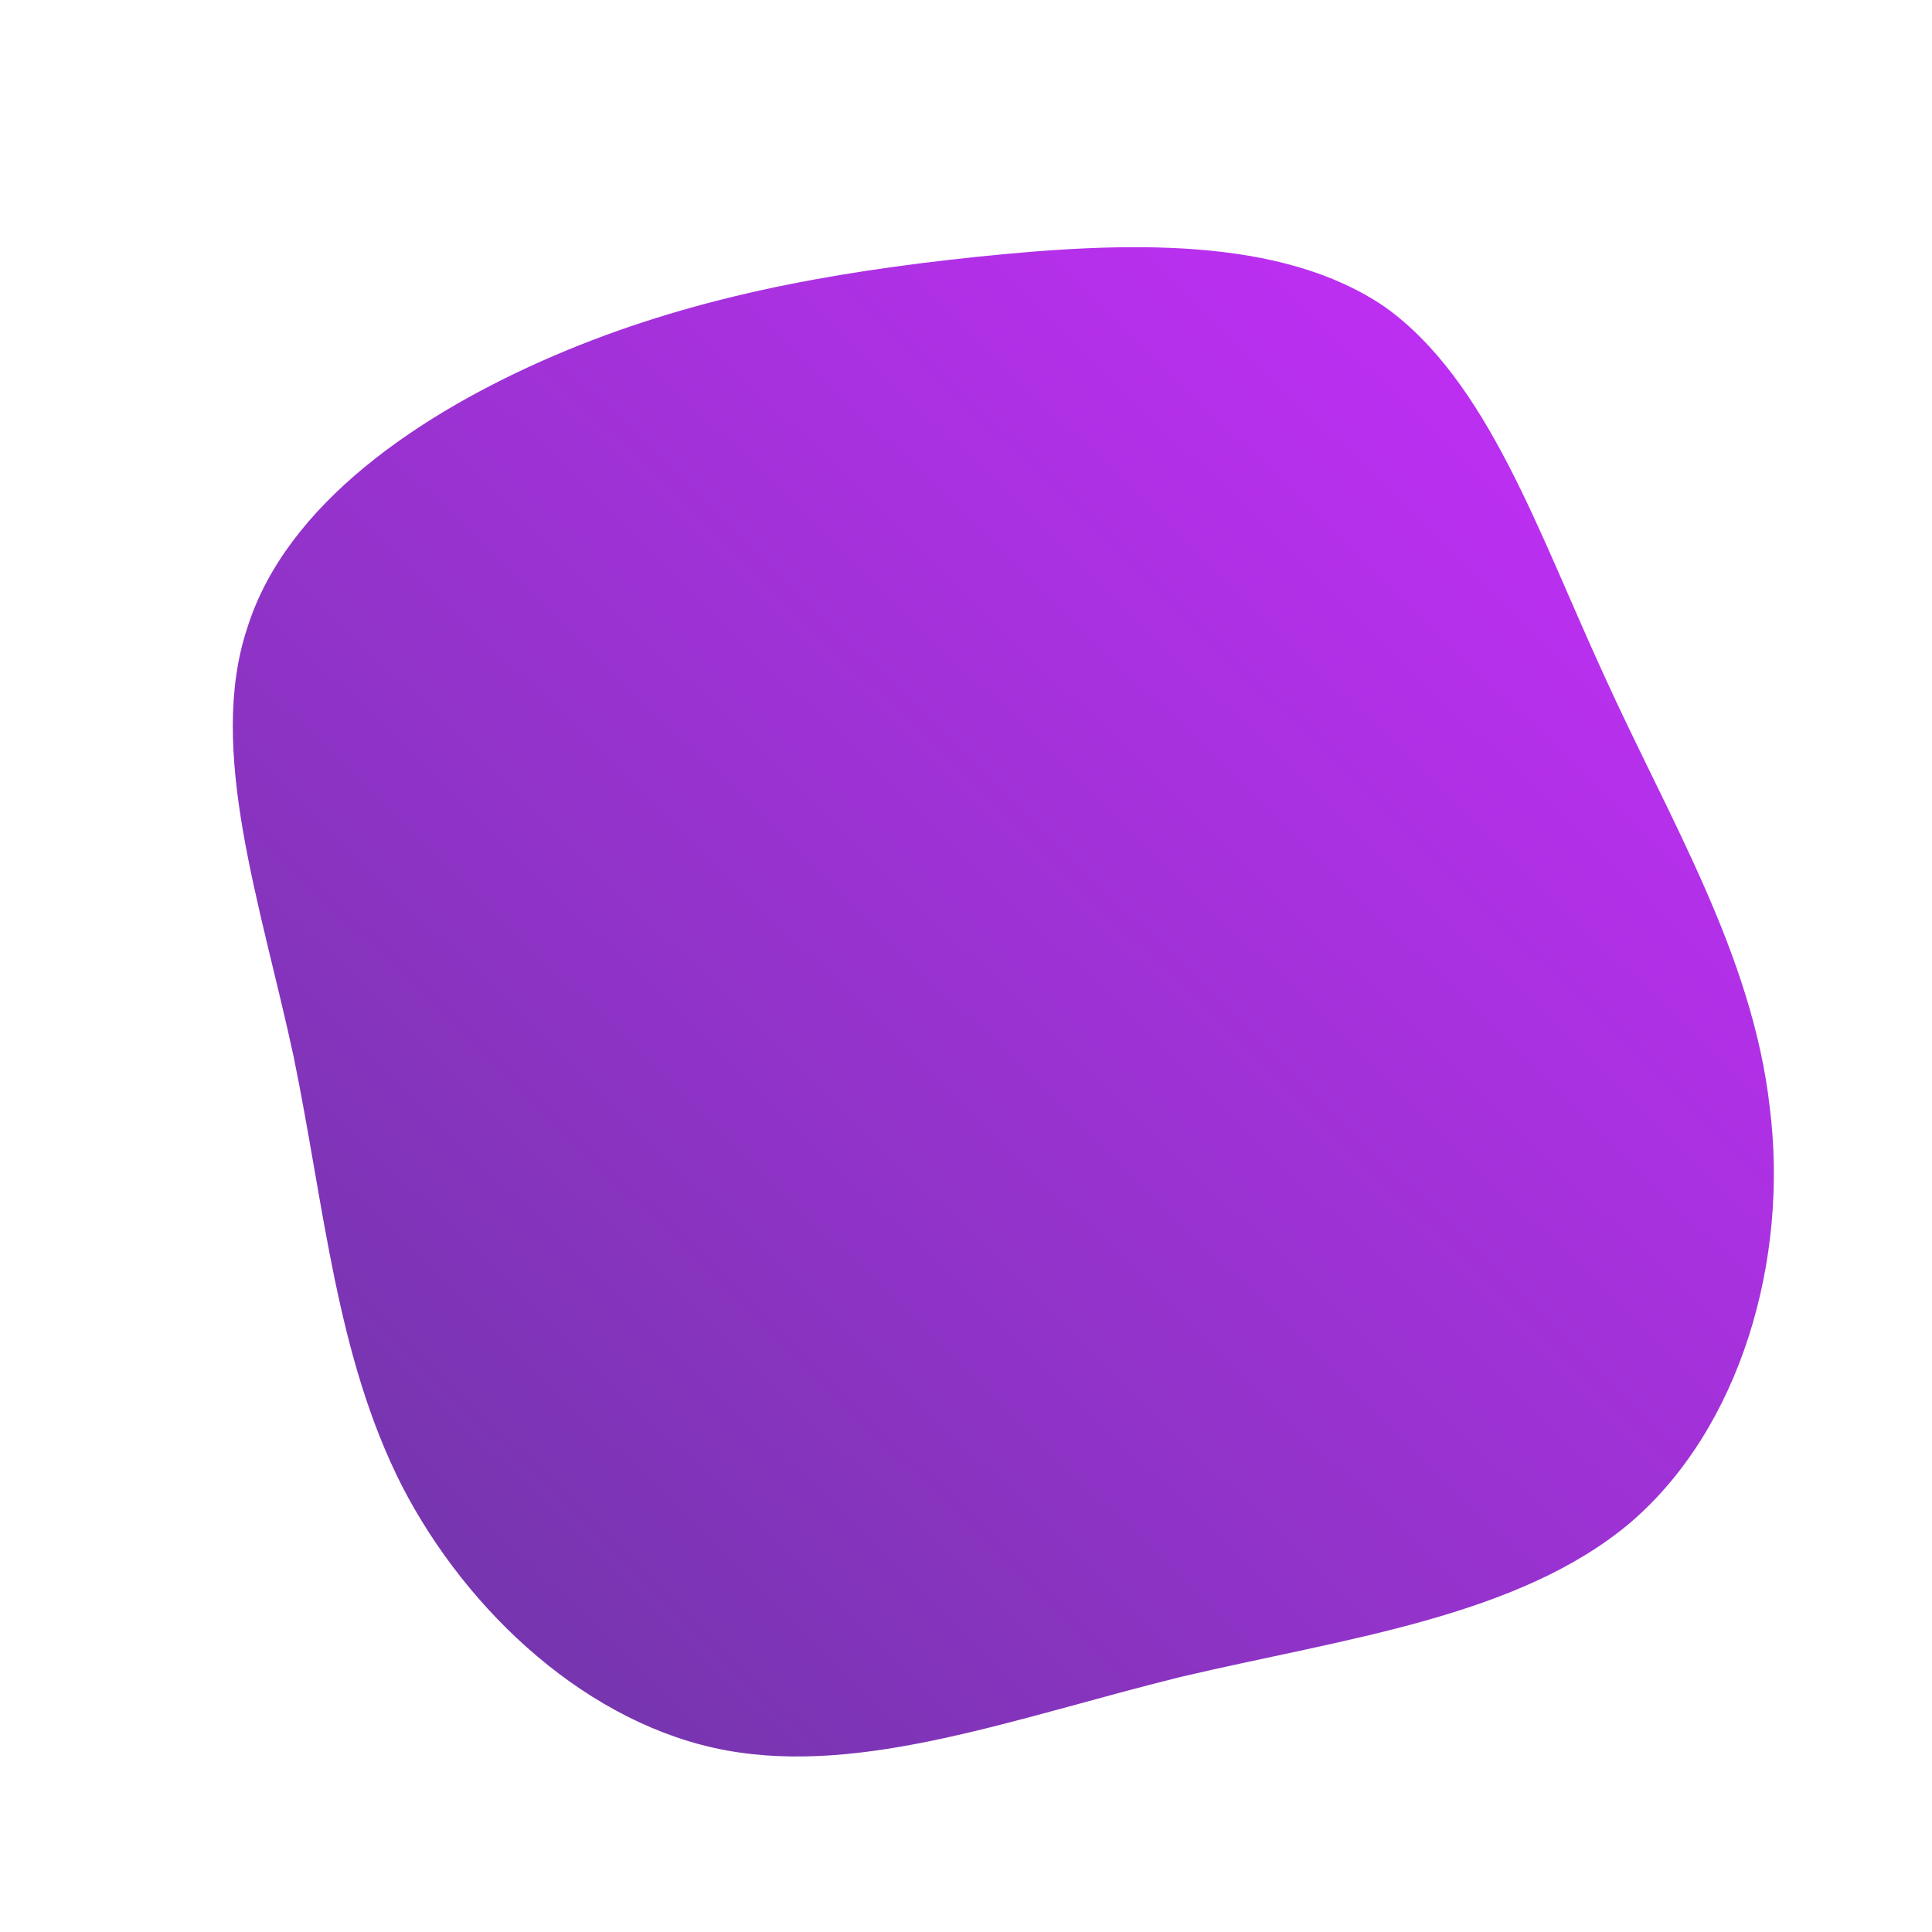
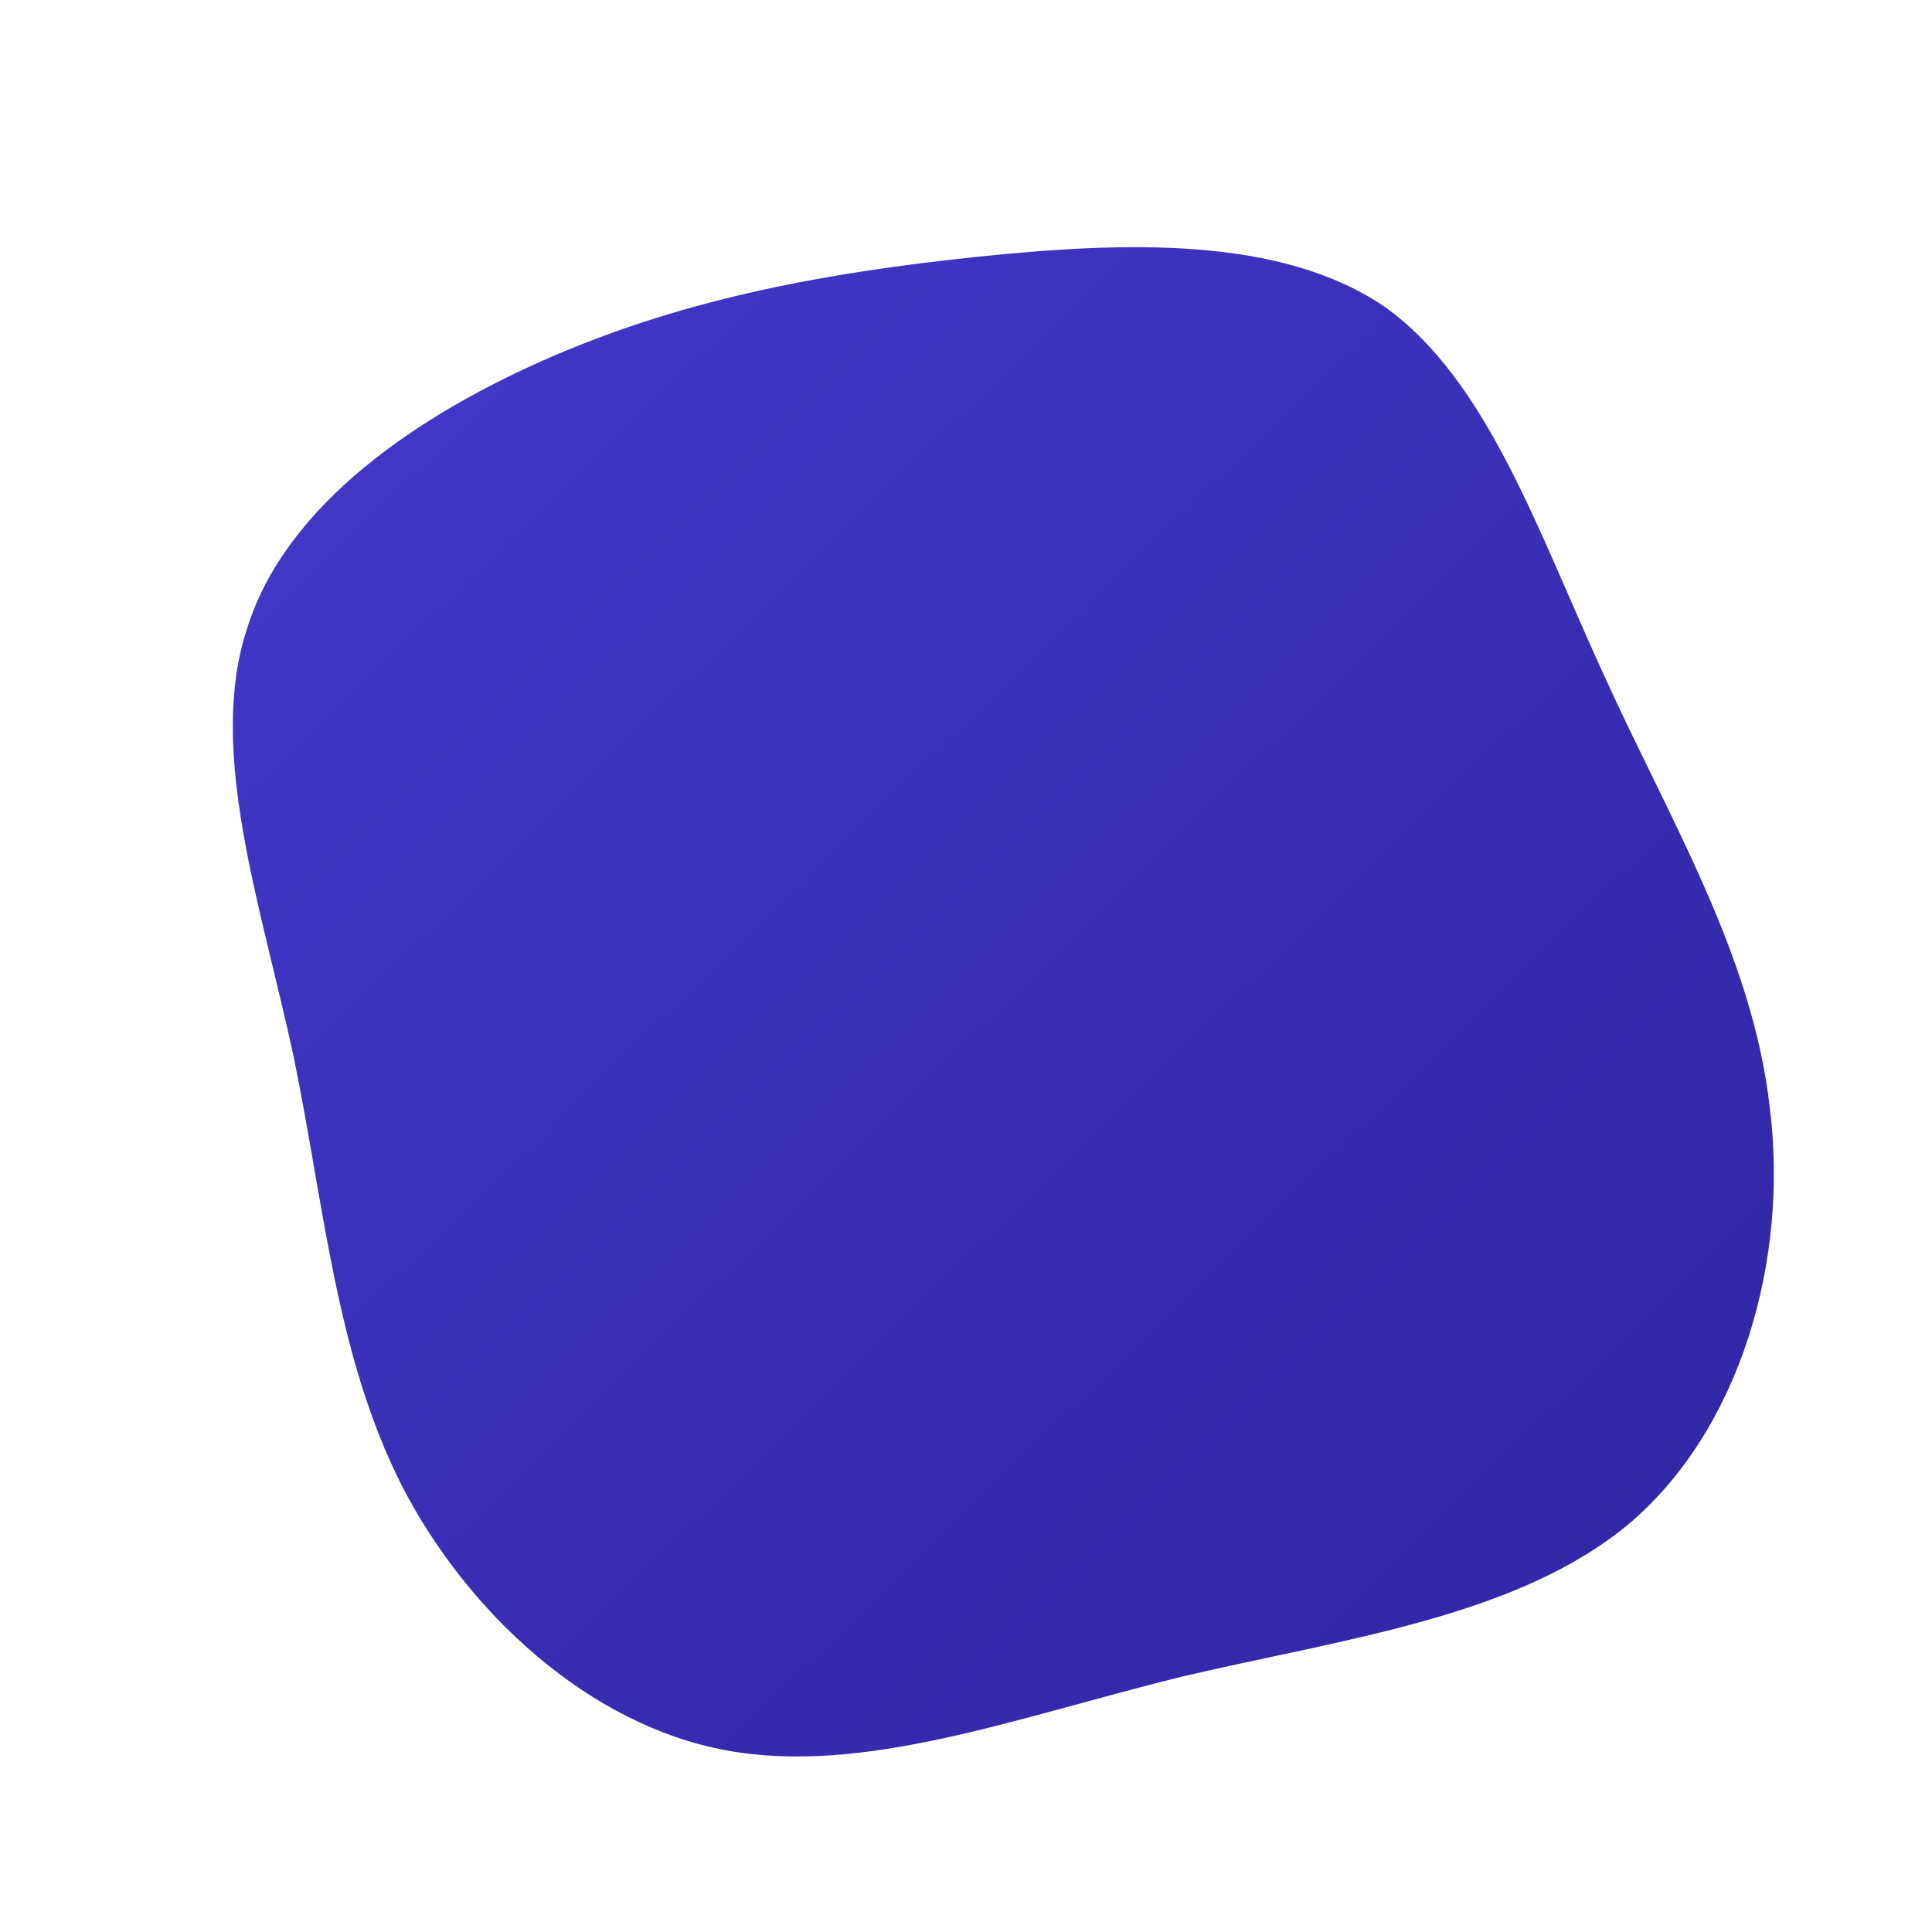
<svg xmlns="http://www.w3.org/2000/svg" id="sw-js-blob-svg" viewBox="0 0 100 100" version="1.1">
  <defs>
-     <linearGradient id="sw-gradient" x1="0" x2="1" y1="1" y2="0">
-       <stop id="stop1" stop-color="rgba(105.711, 54.306, 162.861, 1)" offset="0%" />
-       <stop id="stop2" stop-color="rgba(201.648, 46.159, 255, 1)" offset="100%" />
+     <linearGradient id="sw-gradient" x1="0" y1="0" x2="100%" y2="100%">
+       <stop offset="0%" stop-color="#4338CA" />
+       <stop offset="100%" stop-color="#3025A1" />
    </linearGradient>
  </defs>
  <path fill="url(#sw-gradient)" d="M21.7,-34.1C27,-30.3,29.6,-22.5,33,-15.1C36.4,-7.6,40.7,-0.6,41.6,7.3C42.6,15.2,40.1,23.9,34.4,28.8C28.6,33.7,19.6,34.8,11.1,36.8C2.6,38.9,-5.3,41.9,-12.4,40.6C-19.5,39.3,-25.8,33.5,-29.2,26.9C-32.6,20.2,-33.2,12.5,-34.8,4.7C-36.5,-3.2,-39.3,-11.2,-37.2,-17.5C-35.2,-23.9,-28.3,-28.6,-21.3,-31.6C-14.3,-34.6,-7.1,-35.9,0.5,-36.7C8.2,-37.5,16.3,-37.8,21.7,-34.1Z" width="100%" height="100%" transform="translate(50 50)" stroke-width="0" style="transition: all 0.3s ease 0s;" stroke="url(#sw-gradient)" />
</svg>
